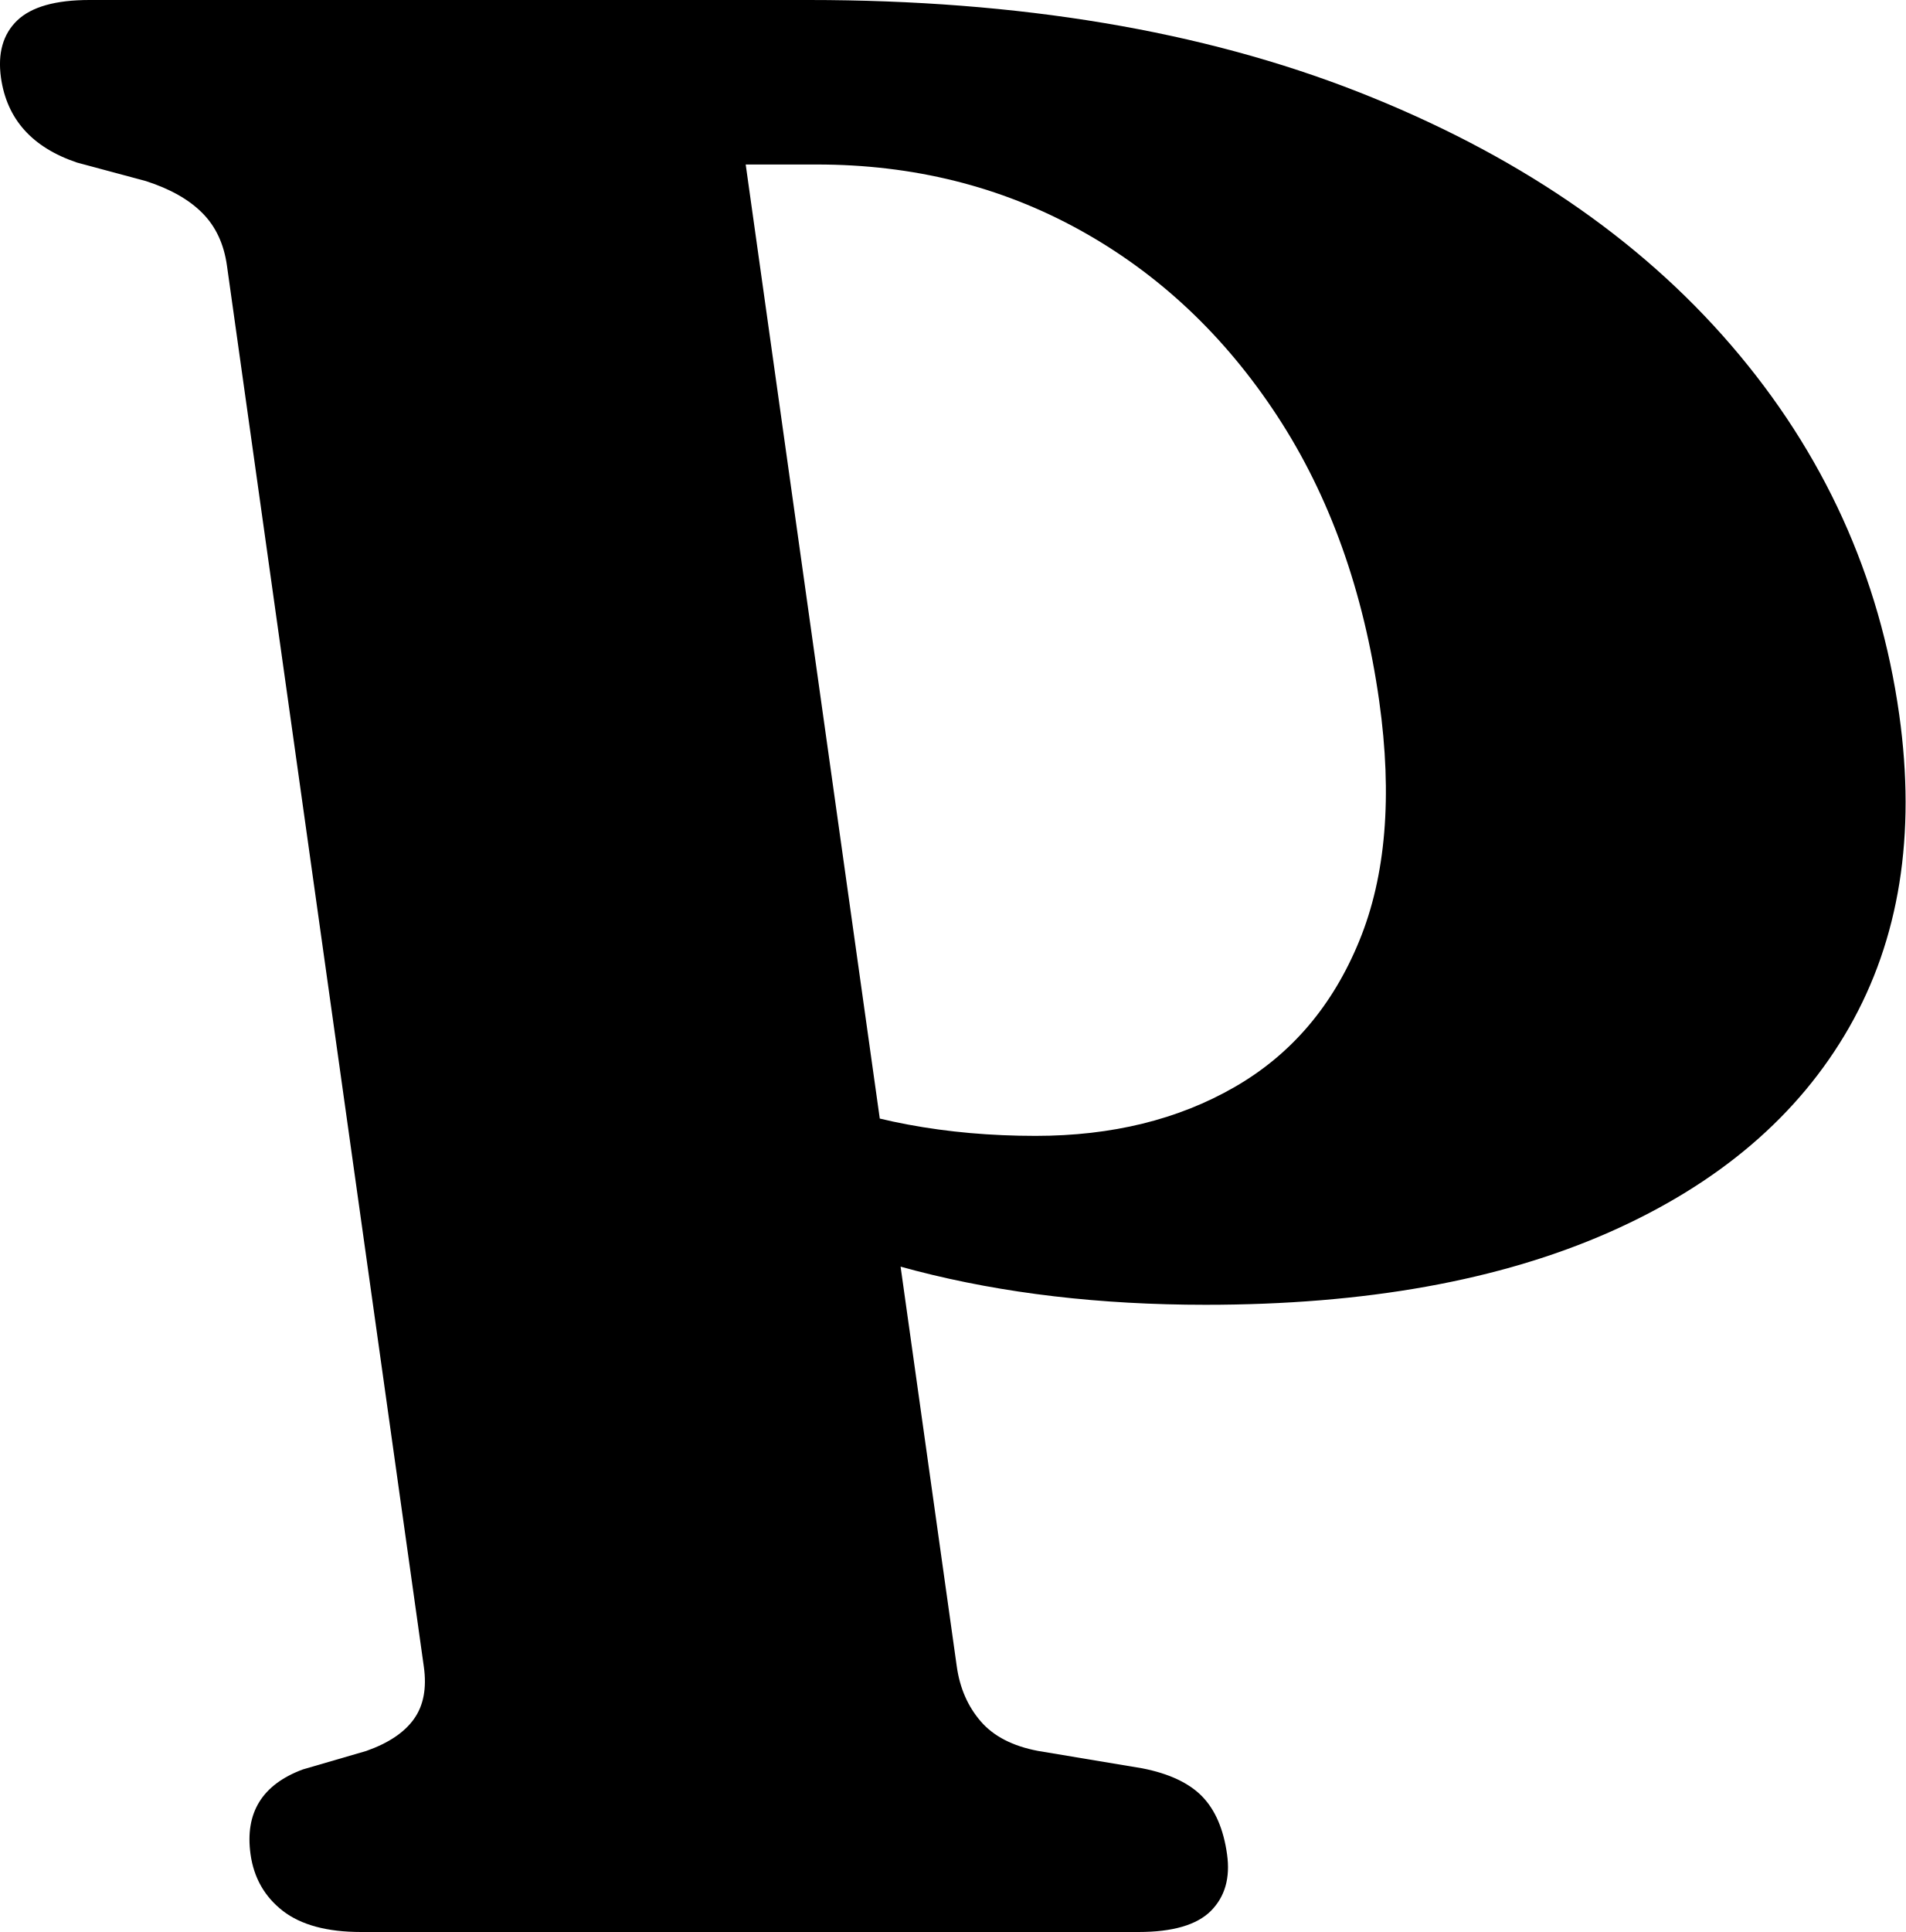
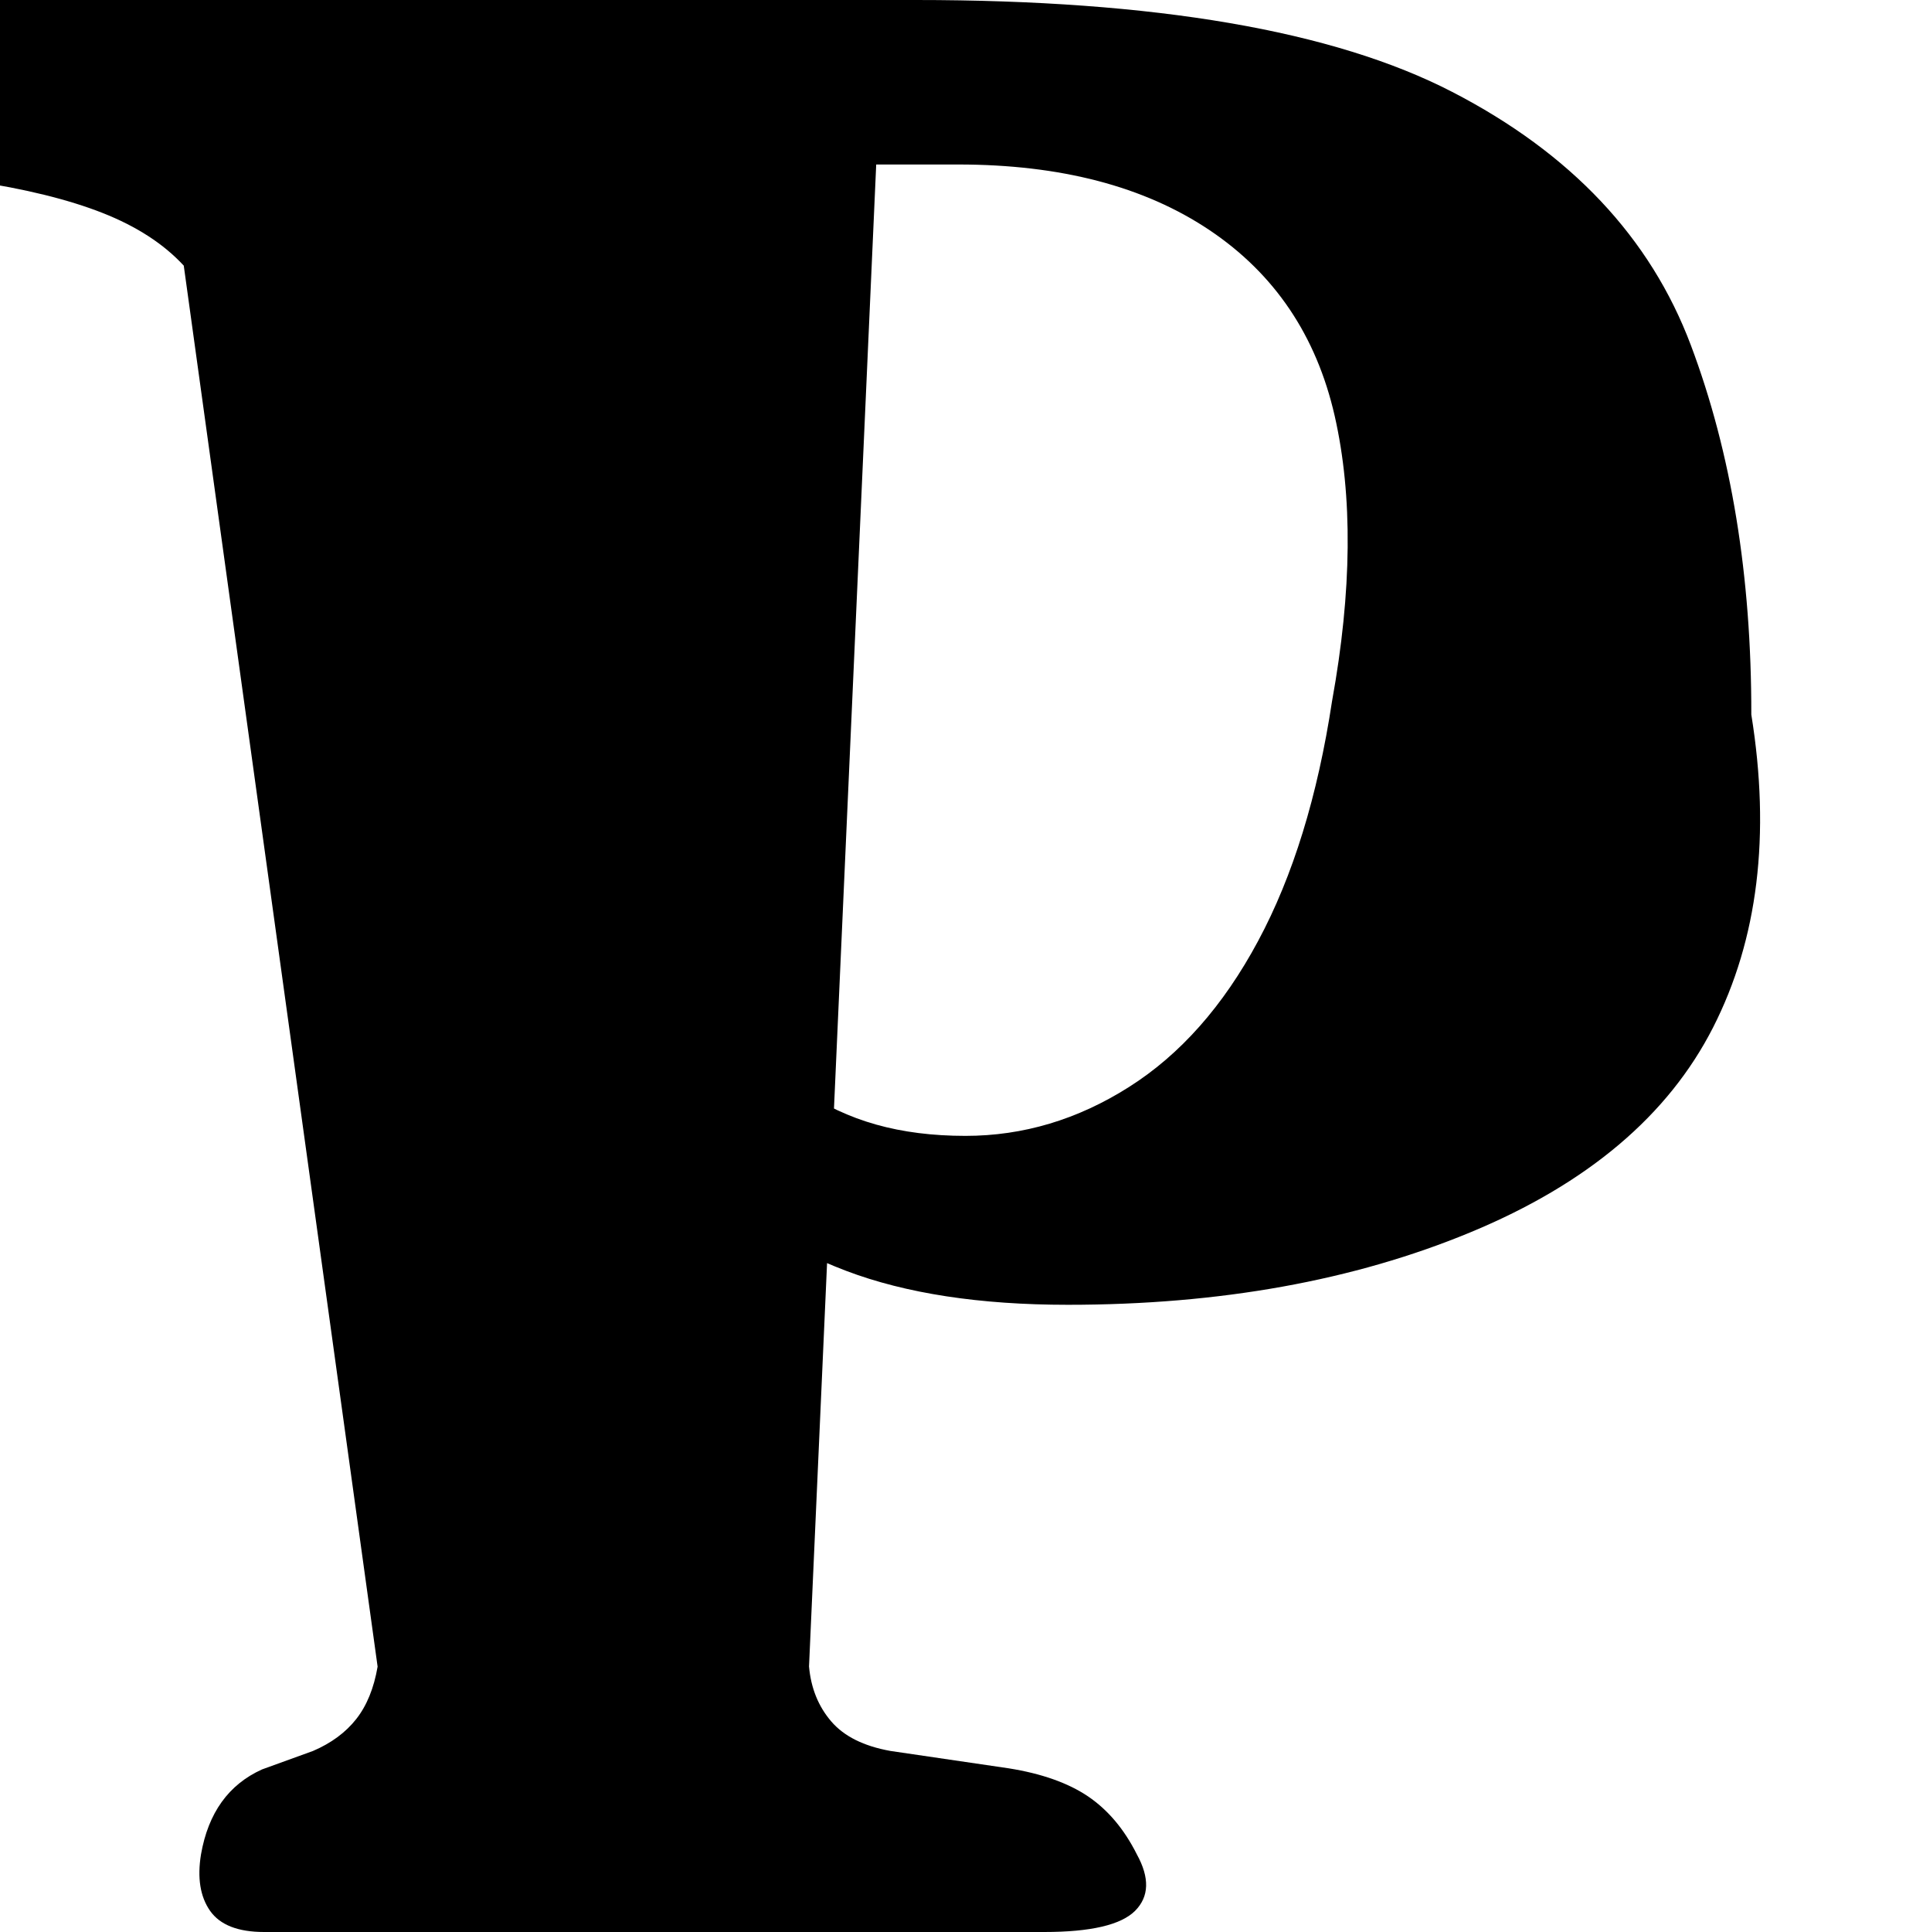
<svg xmlns="http://www.w3.org/2000/svg" viewBox="-93.2 -1400.0 1381.2 1400.0" role="img" aria-label="Prisme">
-   <path fill="currentColor" d="M1283.4 -882.2Q1301.8 -751.3 1247.1 -655.5Q1192.3 -559.7 1073.3 -507.1Q954.2 -454.5 780.7 -454.5Q665.9 -454.5 570.9 -479.1Q476 -503.8 398.9 -547.9L398.3 -652.9Q439.4 -627 480.3 -610.1Q521.1 -593.3 564.9 -585.1Q608.7 -576.9 657.4 -576.9Q740.3 -576.9 801.7 -612.3Q863.1 -647.6 892 -718.1Q921 -788.6 906.5 -891.9Q889.6 -1011.6 832.5 -1098.7Q775.4 -1185.8 689.5 -1233.3Q603.6 -1280.8 498.8 -1280.8H447.3L600.3 -192.4Q603.6 -168.9 617.7 -152.6Q631.7 -136.4 659.3 -131.2L734.8 -118.6Q763.8 -112.9 778.1 -98.3Q792.4 -83.6 796.2 -56.3Q799.8 -30.7 784.5 -15.3Q769.2 0 732 0H168.5Q131.6 0 111.8 -15.3Q92 -30.7 88.4 -56.3Q82.1 -101.4 126.3 -117.8L172.3 -131.2Q196.4 -139.7 206.8 -154.3Q217.3 -168.9 214 -192.3L71.3 -1207.5Q68 -1231.1 53.4 -1245.7Q38.9 -1260.3 12.5 -1268.8L-37.4 -1282.2Q-86.1 -1298.6 -92.5 -1343.7Q-96.2 -1370.3 -80.7 -1385.2Q-65.2 -1400 -28.3 -1400H493Q721.6 -1400 891.3 -1333.4Q1060.9 -1266.8 1161.6 -1149.8Q1262.2 -1032.9 1283.4 -882.2Z" />
+   <path fill="currentColor" d="M1176.2 -882.2Q1197.3 -751.3 1148.5 -655.5Q1099.7 -559.7 972.8 -507.1Q846 -454.5 680.8 -454.5Q585 -454.5 520.1 -479.1Q455.2 -503.8 412.9 -547.9L441.4 -652.9Q464.1 -627 488.4 -610.1Q512.7 -593.3 541.8 -585.1Q570.9 -576.9 606.6 -576.9Q669.3 -576.9 725.1 -612.3Q780.9 -647.6 818.7 -718.1Q856.6 -788.6 872.3 -891.9Q894 -1011.6 874.2 -1098.7Q854.3 -1185.8 783.4 -1233.3Q712.5 -1280.8 601.3 -1280.8H541.9L493.2 -192.4Q495.3 -168.9 509.3 -152.6Q523.2 -136.4 552.2 -131.2L638 -118.6Q673.7 -112.9 695.4 -98.3Q717.1 -83.6 730.8 -56.3Q744.9 -30.7 729.5 -15.3Q714.1 0 663.7 0H98.2Q69.9 0 59.1 -15.3Q48.3 -30.7 52.5 -56.3Q60.4 -101.4 96.7 -117.8L133.7 -131.2Q153.5 -139.7 165 -154.3Q176.5 -168.9 180.5 -192.3L40 -1207.5Q18.2 -1231.1 -18.9 -1245.7Q-56 -1260.3 -112.7 -1268.8L-224 -1282.2Q-345.1 -1298.6 -414.9 -1343.7Q-459 -1370.3 -442.3 -1385.2Q-425.7 -1400 -339.5 -1400H570.6Q830.5 -1400 959.4 -1333.4Q1088.4 -1266.8 1132.4 -1149.8Q1176.4 -1032.9 1176.2 -882.2Z" />
</svg>
